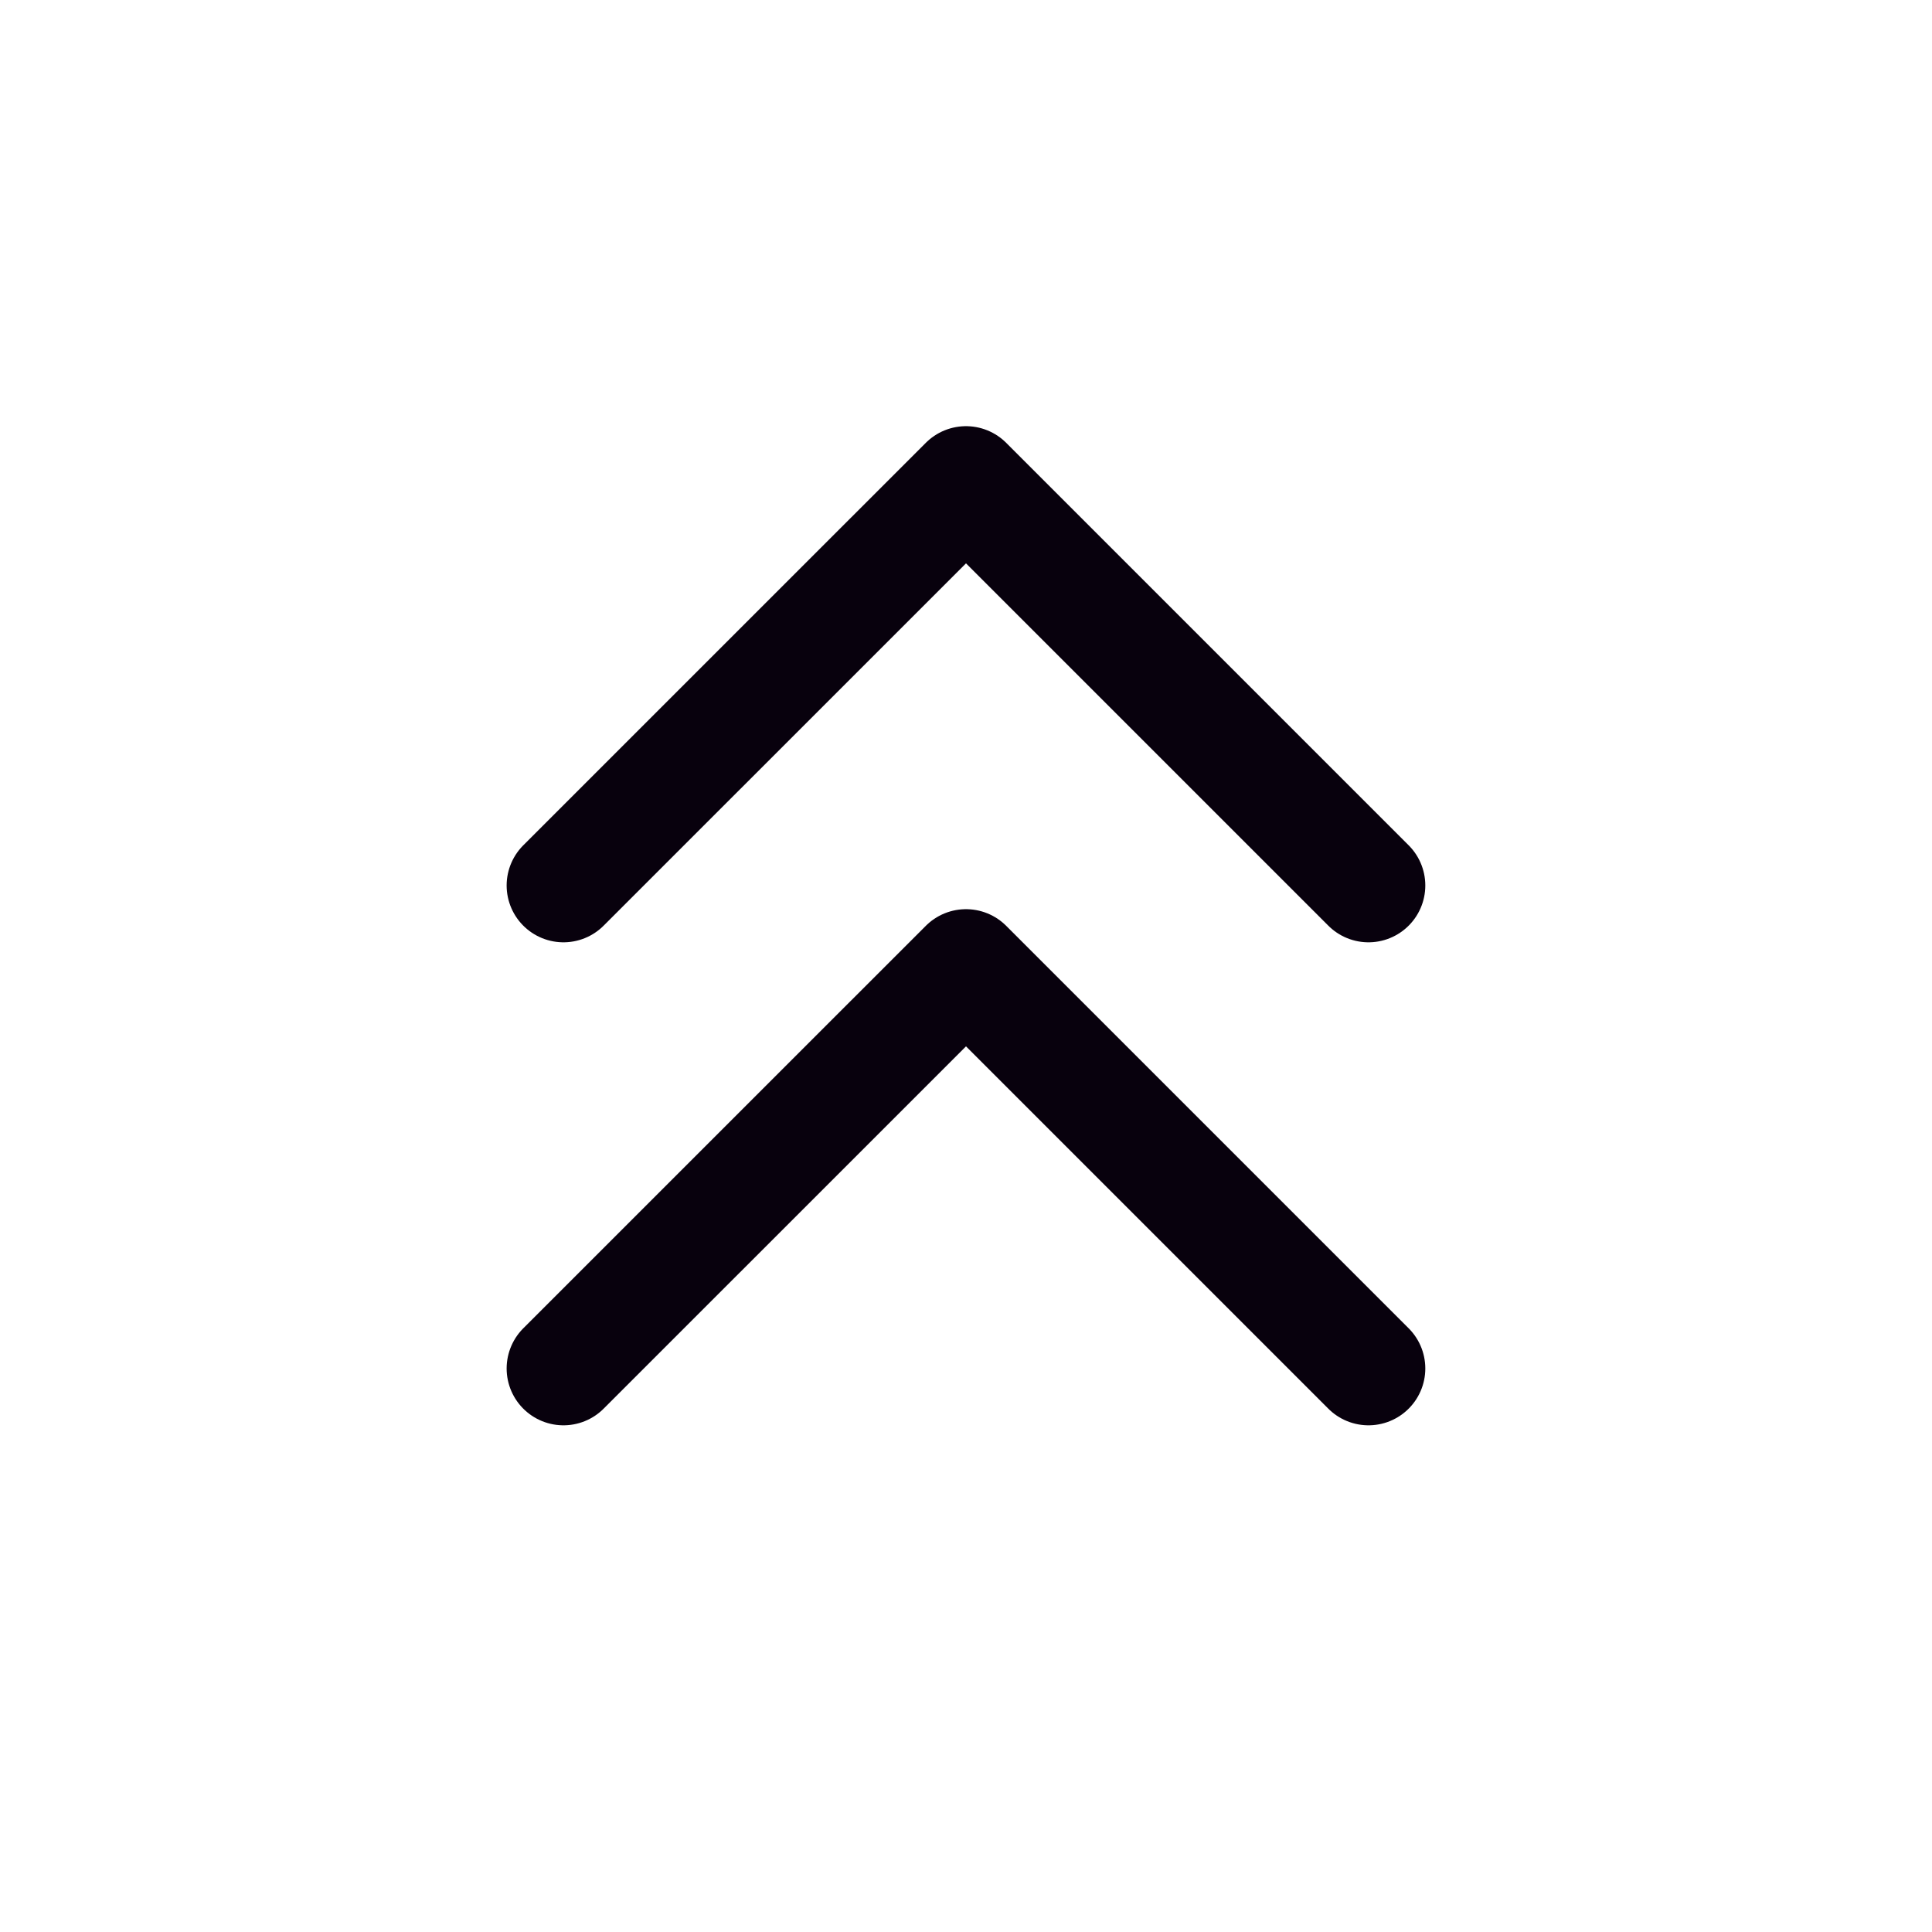
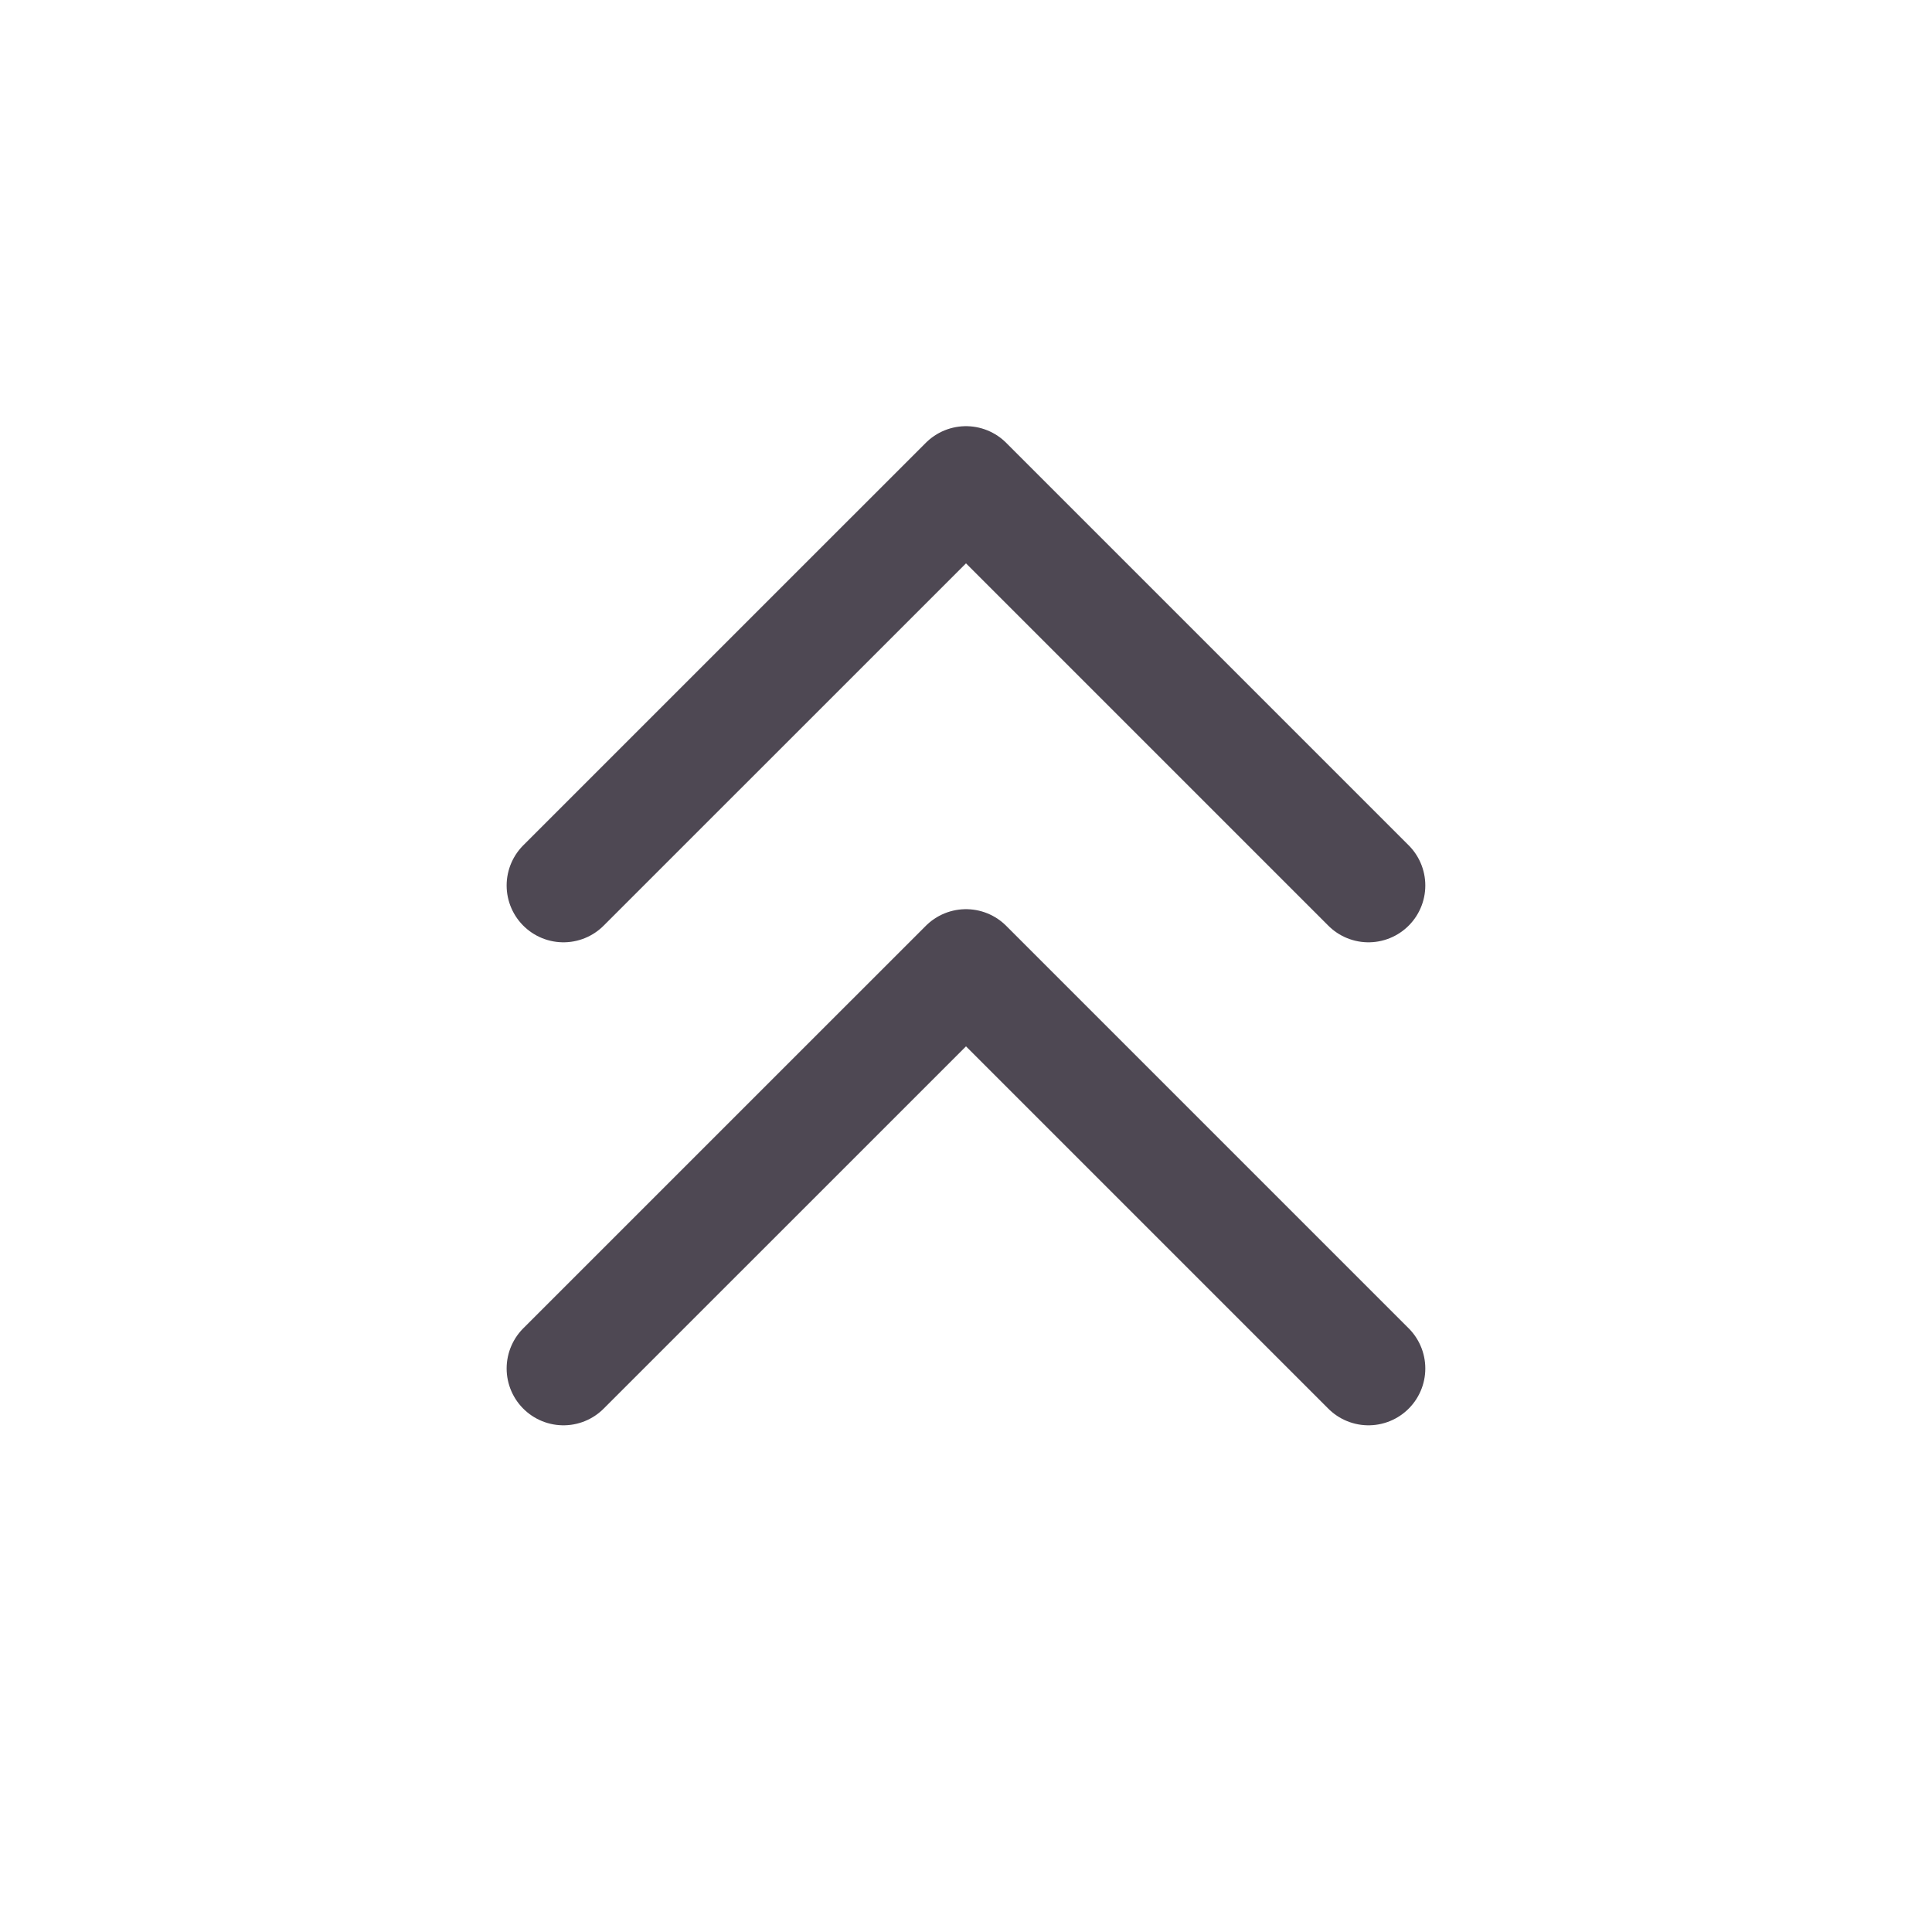
<svg xmlns="http://www.w3.org/2000/svg" width="34" height="34" viewBox="0 0 34 34" fill="none">
-   <path d="M9.916 15.583L17 8.5L24.083 15.583" stroke="#08010D" stroke-width="2" stroke-linecap="round" stroke-linejoin="round" />
-   <path d="M9.916 24.083L17 17L24.083 24.083" stroke="#08010D" stroke-width="2" stroke-linecap="round" stroke-linejoin="round" />
+   <path d="M9.916 15.583L17 8.5L24.083 15.583" stroke="#4E4853" stroke-width="2" stroke-linecap="round" stroke-linejoin="round" />
+   <path d="M9.916 24.083L17 17L24.083 24.083" stroke="#4E4853" stroke-width="2" stroke-linecap="round" stroke-linejoin="round" />
</svg>
